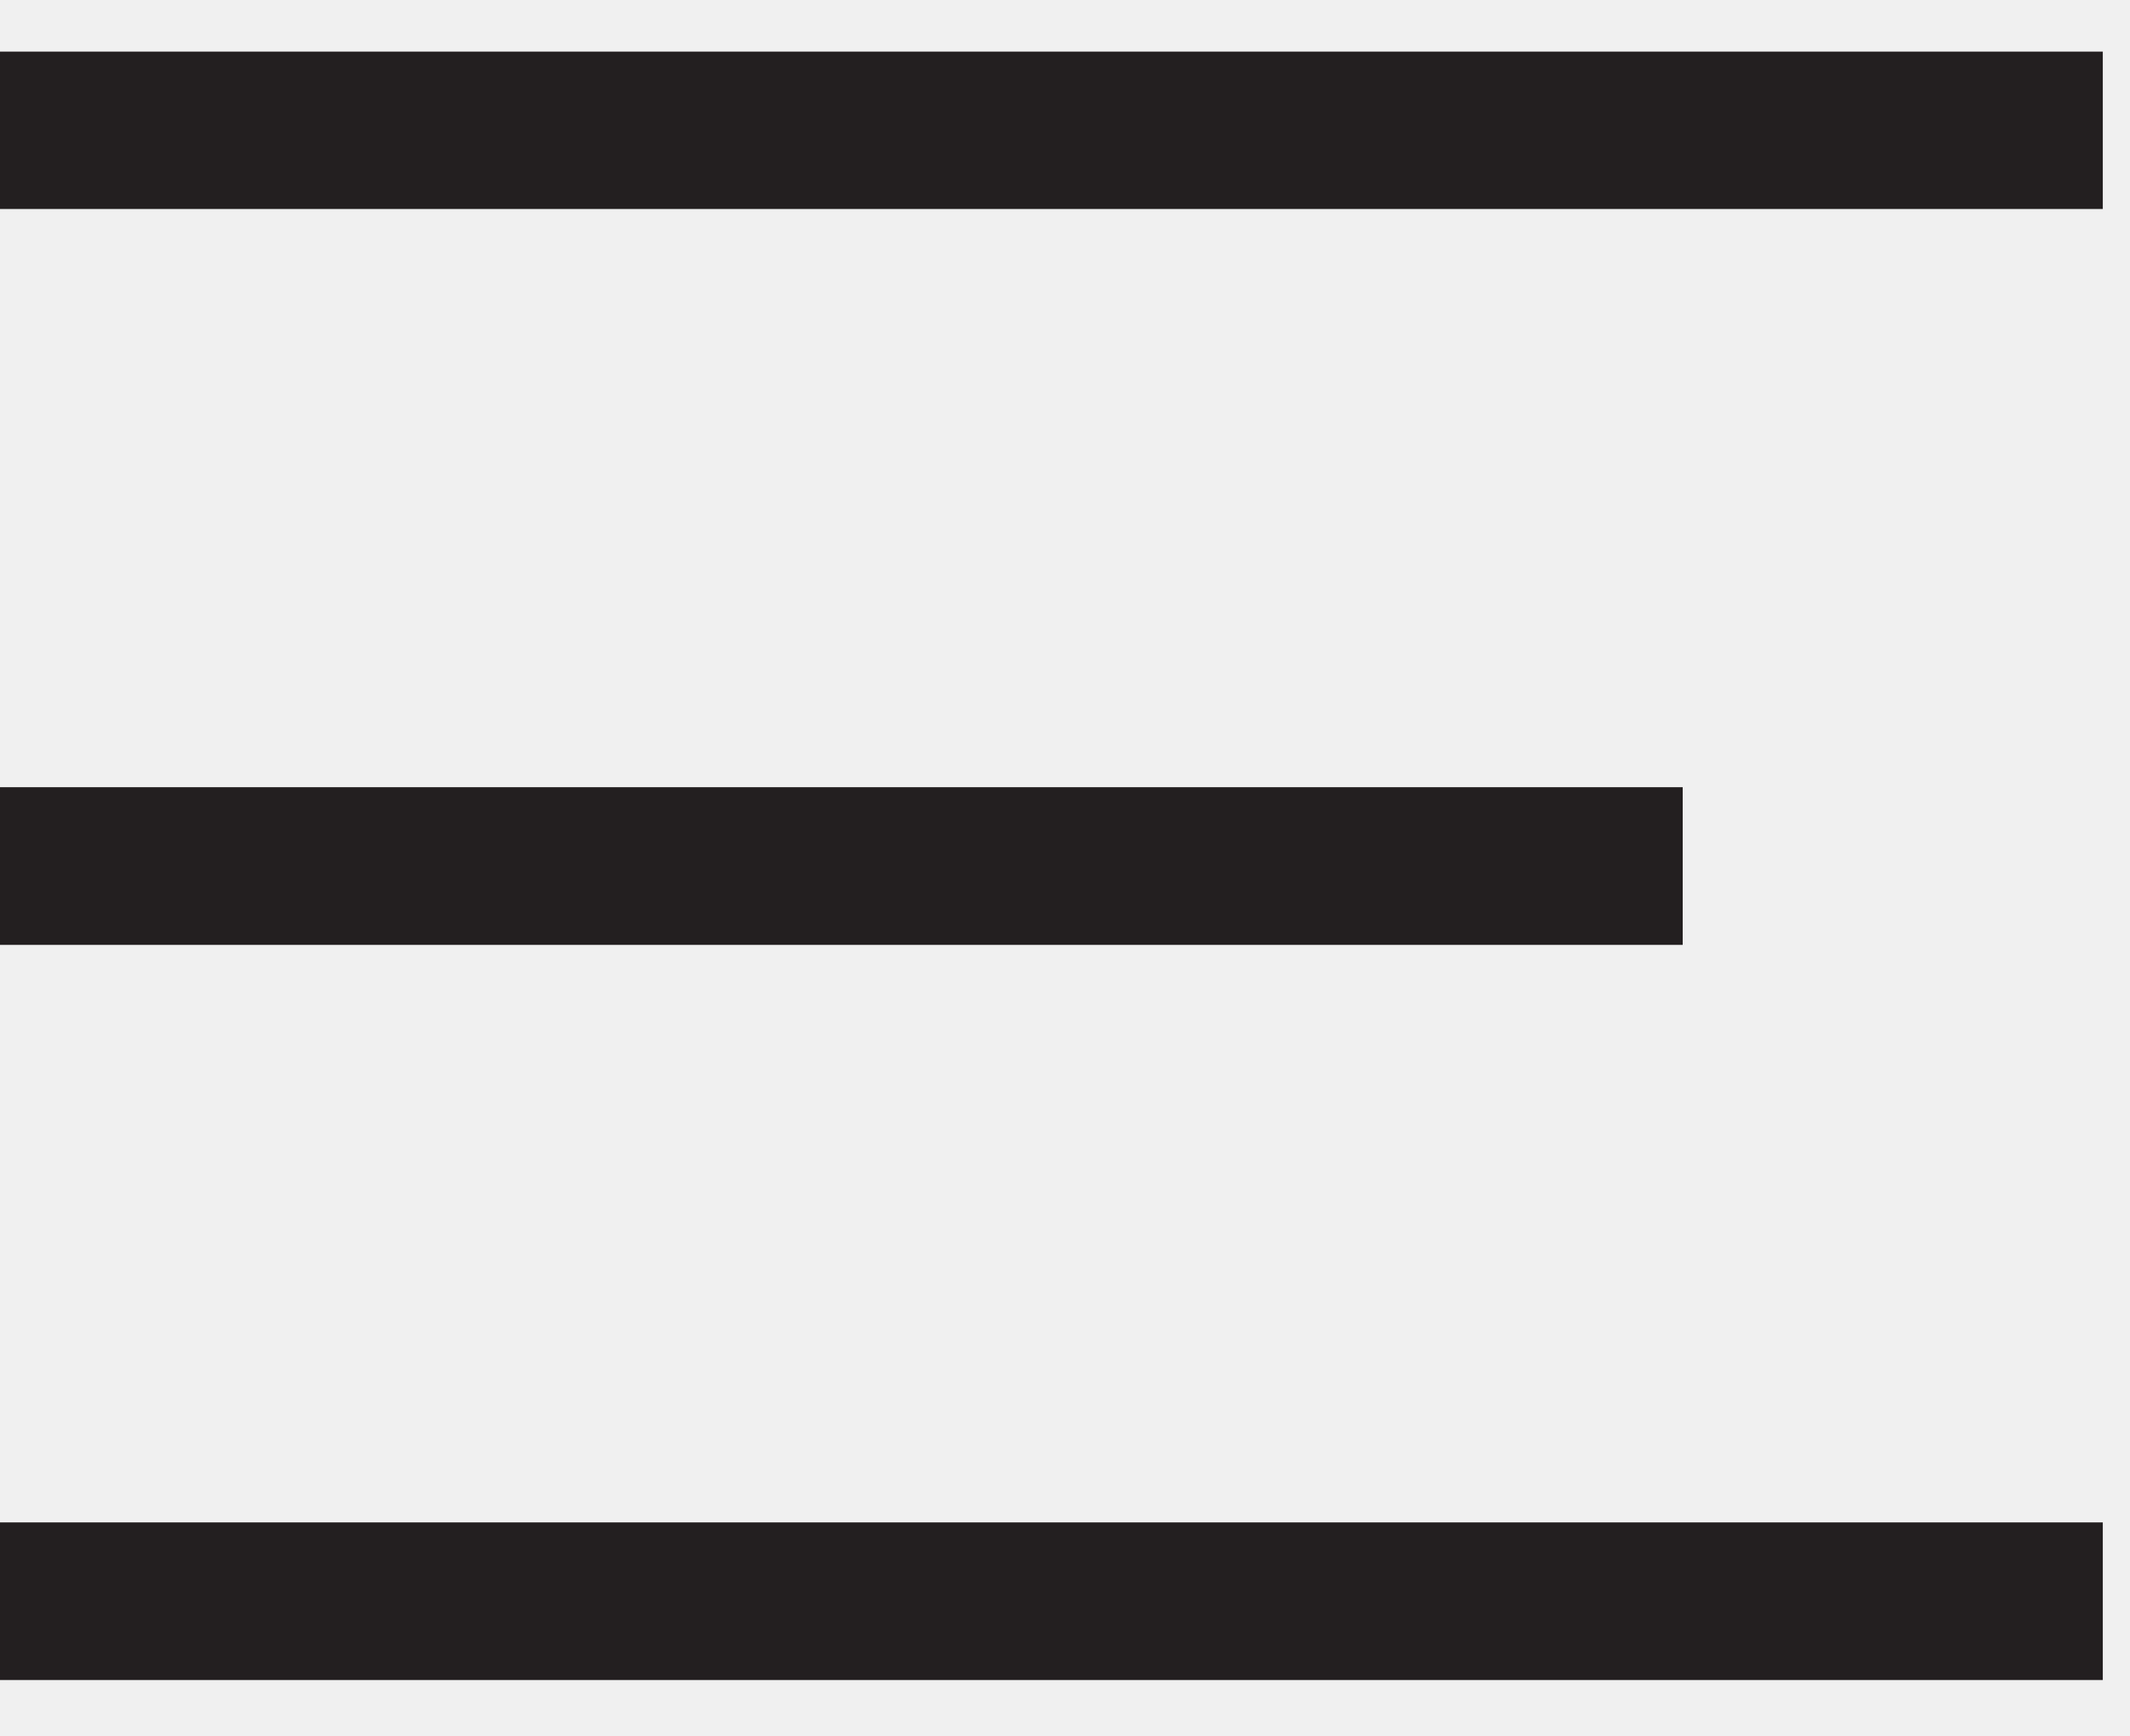
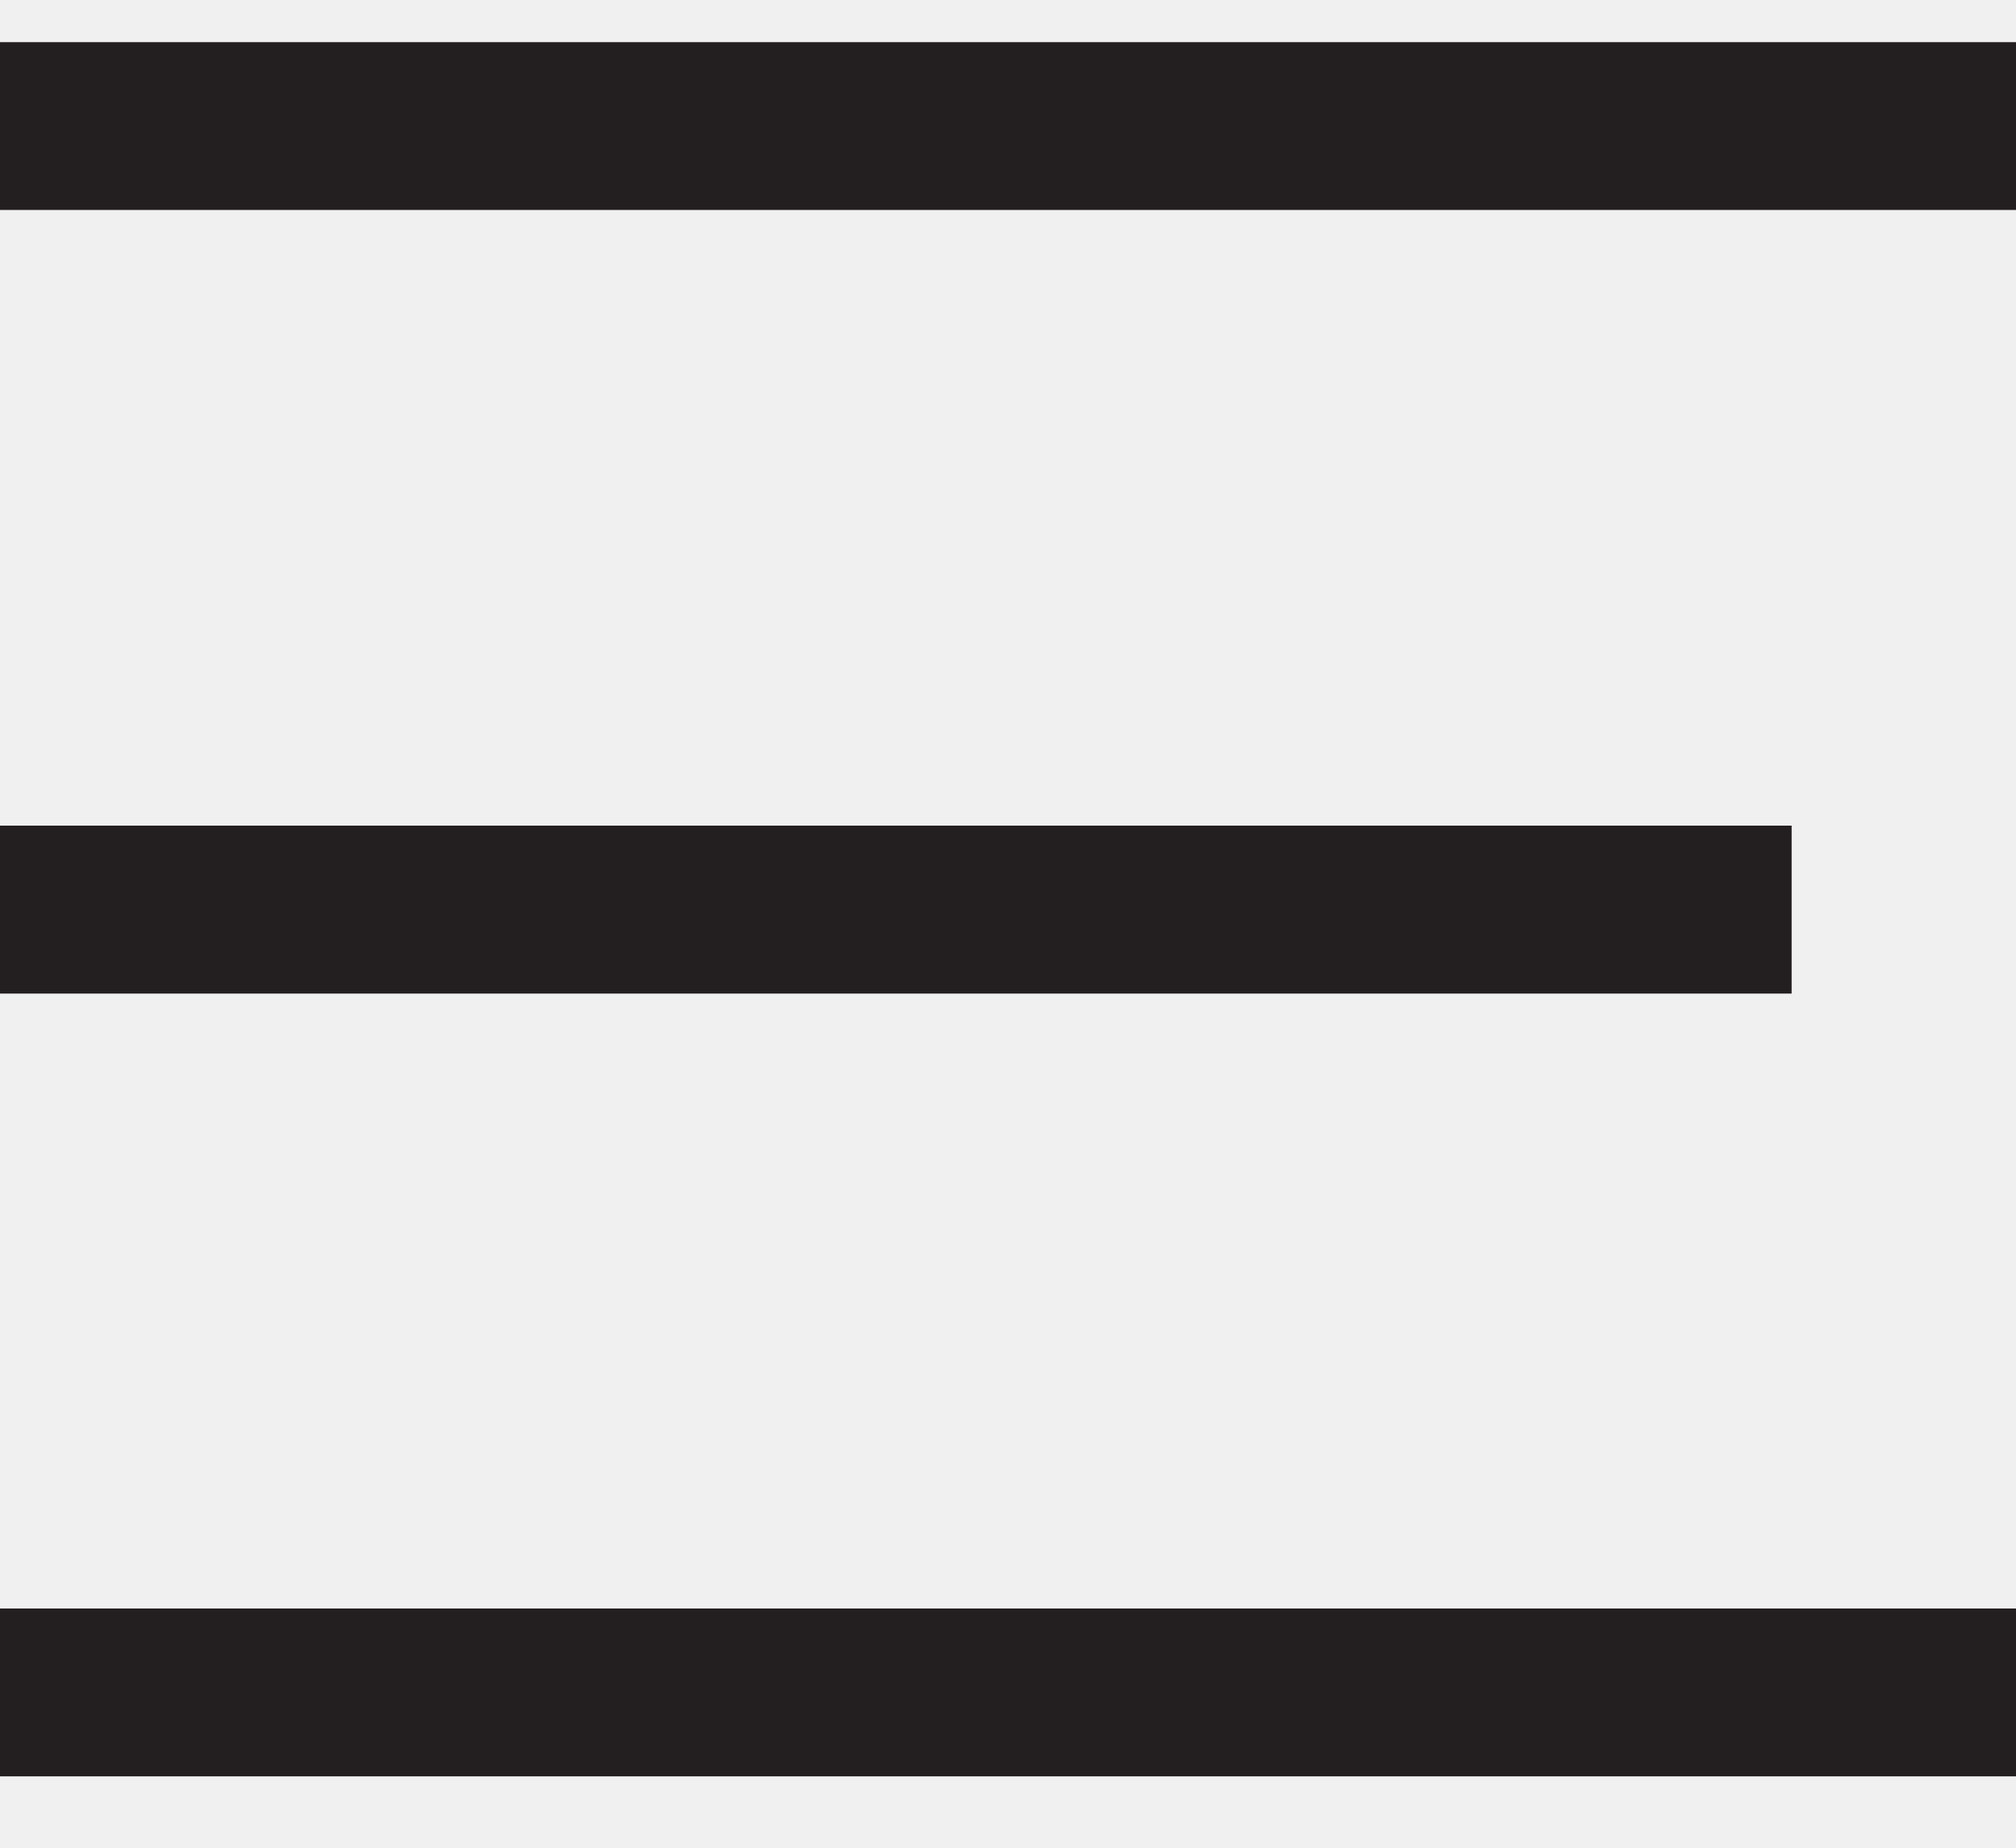
- <svg xmlns="http://www.w3.org/2000/svg" width="27" height="22" viewBox="0 0 27 22" fill="none">
-   <g clip-path="url(#clip0_3027_1568)">
-     <mask id="path-1-inside-1_3027_1568" fill="white">
-       <path d="M0 0.65H26.66V2.65H0V0.65Z" />
+ <svg xmlns="http://www.w3.org/2000/svg" width="24" height="22" viewBox="0 0 24 22" fill="none">
+   <g clip-path="url(#clip0_3028_6597)">
+     <mask id="path-1-inside-1_3028_6597" fill="white">
+       <path d="M0 0.5H26.66V2.5H0V0.5Z" />
    </mask>
-     <path d="M26.66 0.65H0V4.65H26.66V0.65Z" fill="#231F20" mask="url(#path-1-inside-1_3027_1568)" />
-     <mask id="path-3-inside-2_3027_1568" fill="white">
-       <path d="M0 9.98H21.33V11.98H0V9.98Z" />
+     <path d="M26.66 0.5H0V4.5H26.66V0.5Z" fill="#231F20" mask="url(#path-1-inside-1_3028_6597)" />
+     <mask id="path-3-inside-2_3028_6597" fill="white">
+       <path d="M0 9.83H21.33V11.83H0V9.83Z" />
    </mask>
-     <path d="M21.33 9.98H0V13.98H21.33V9.98Z" fill="#231F20" mask="url(#path-3-inside-2_3027_1568)" />
-     <mask id="path-5-inside-3_3027_1568" fill="white">
-       <path d="M0 19.301H26.66V21.301H0V19.301Z" />
+     <path d="M21.33 9.83H0V13.83H21.33V9.83Z" fill="#231F20" mask="url(#path-3-inside-2_3028_6597)" />
+     <mask id="path-5-inside-3_3028_6597" fill="white">
+       <path d="M0 19.15H26.66V21.15H0V19.15Z" />
    </mask>
-     <path d="M26.66 19.301H0V23.301H26.66V19.301Z" fill="#231F20" mask="url(#path-5-inside-3_3027_1568)" />
+     <path d="M26.66 19.15H0V23.15H26.66V19.15Z" fill="#231F20" mask="url(#path-5-inside-3_3028_6597)" />
  </g>
  <defs>
-     <clipPath id="clip0_3027_1568">
-       <rect width="26.66" height="20.66" fill="white" transform="translate(0 0.650391)" />
+     <clipPath id="clip0_3028_6597">
+       <rect width="24" height="21" fill="white" transform="translate(0 0.5)" />
    </clipPath>
  </defs>
</svg>
